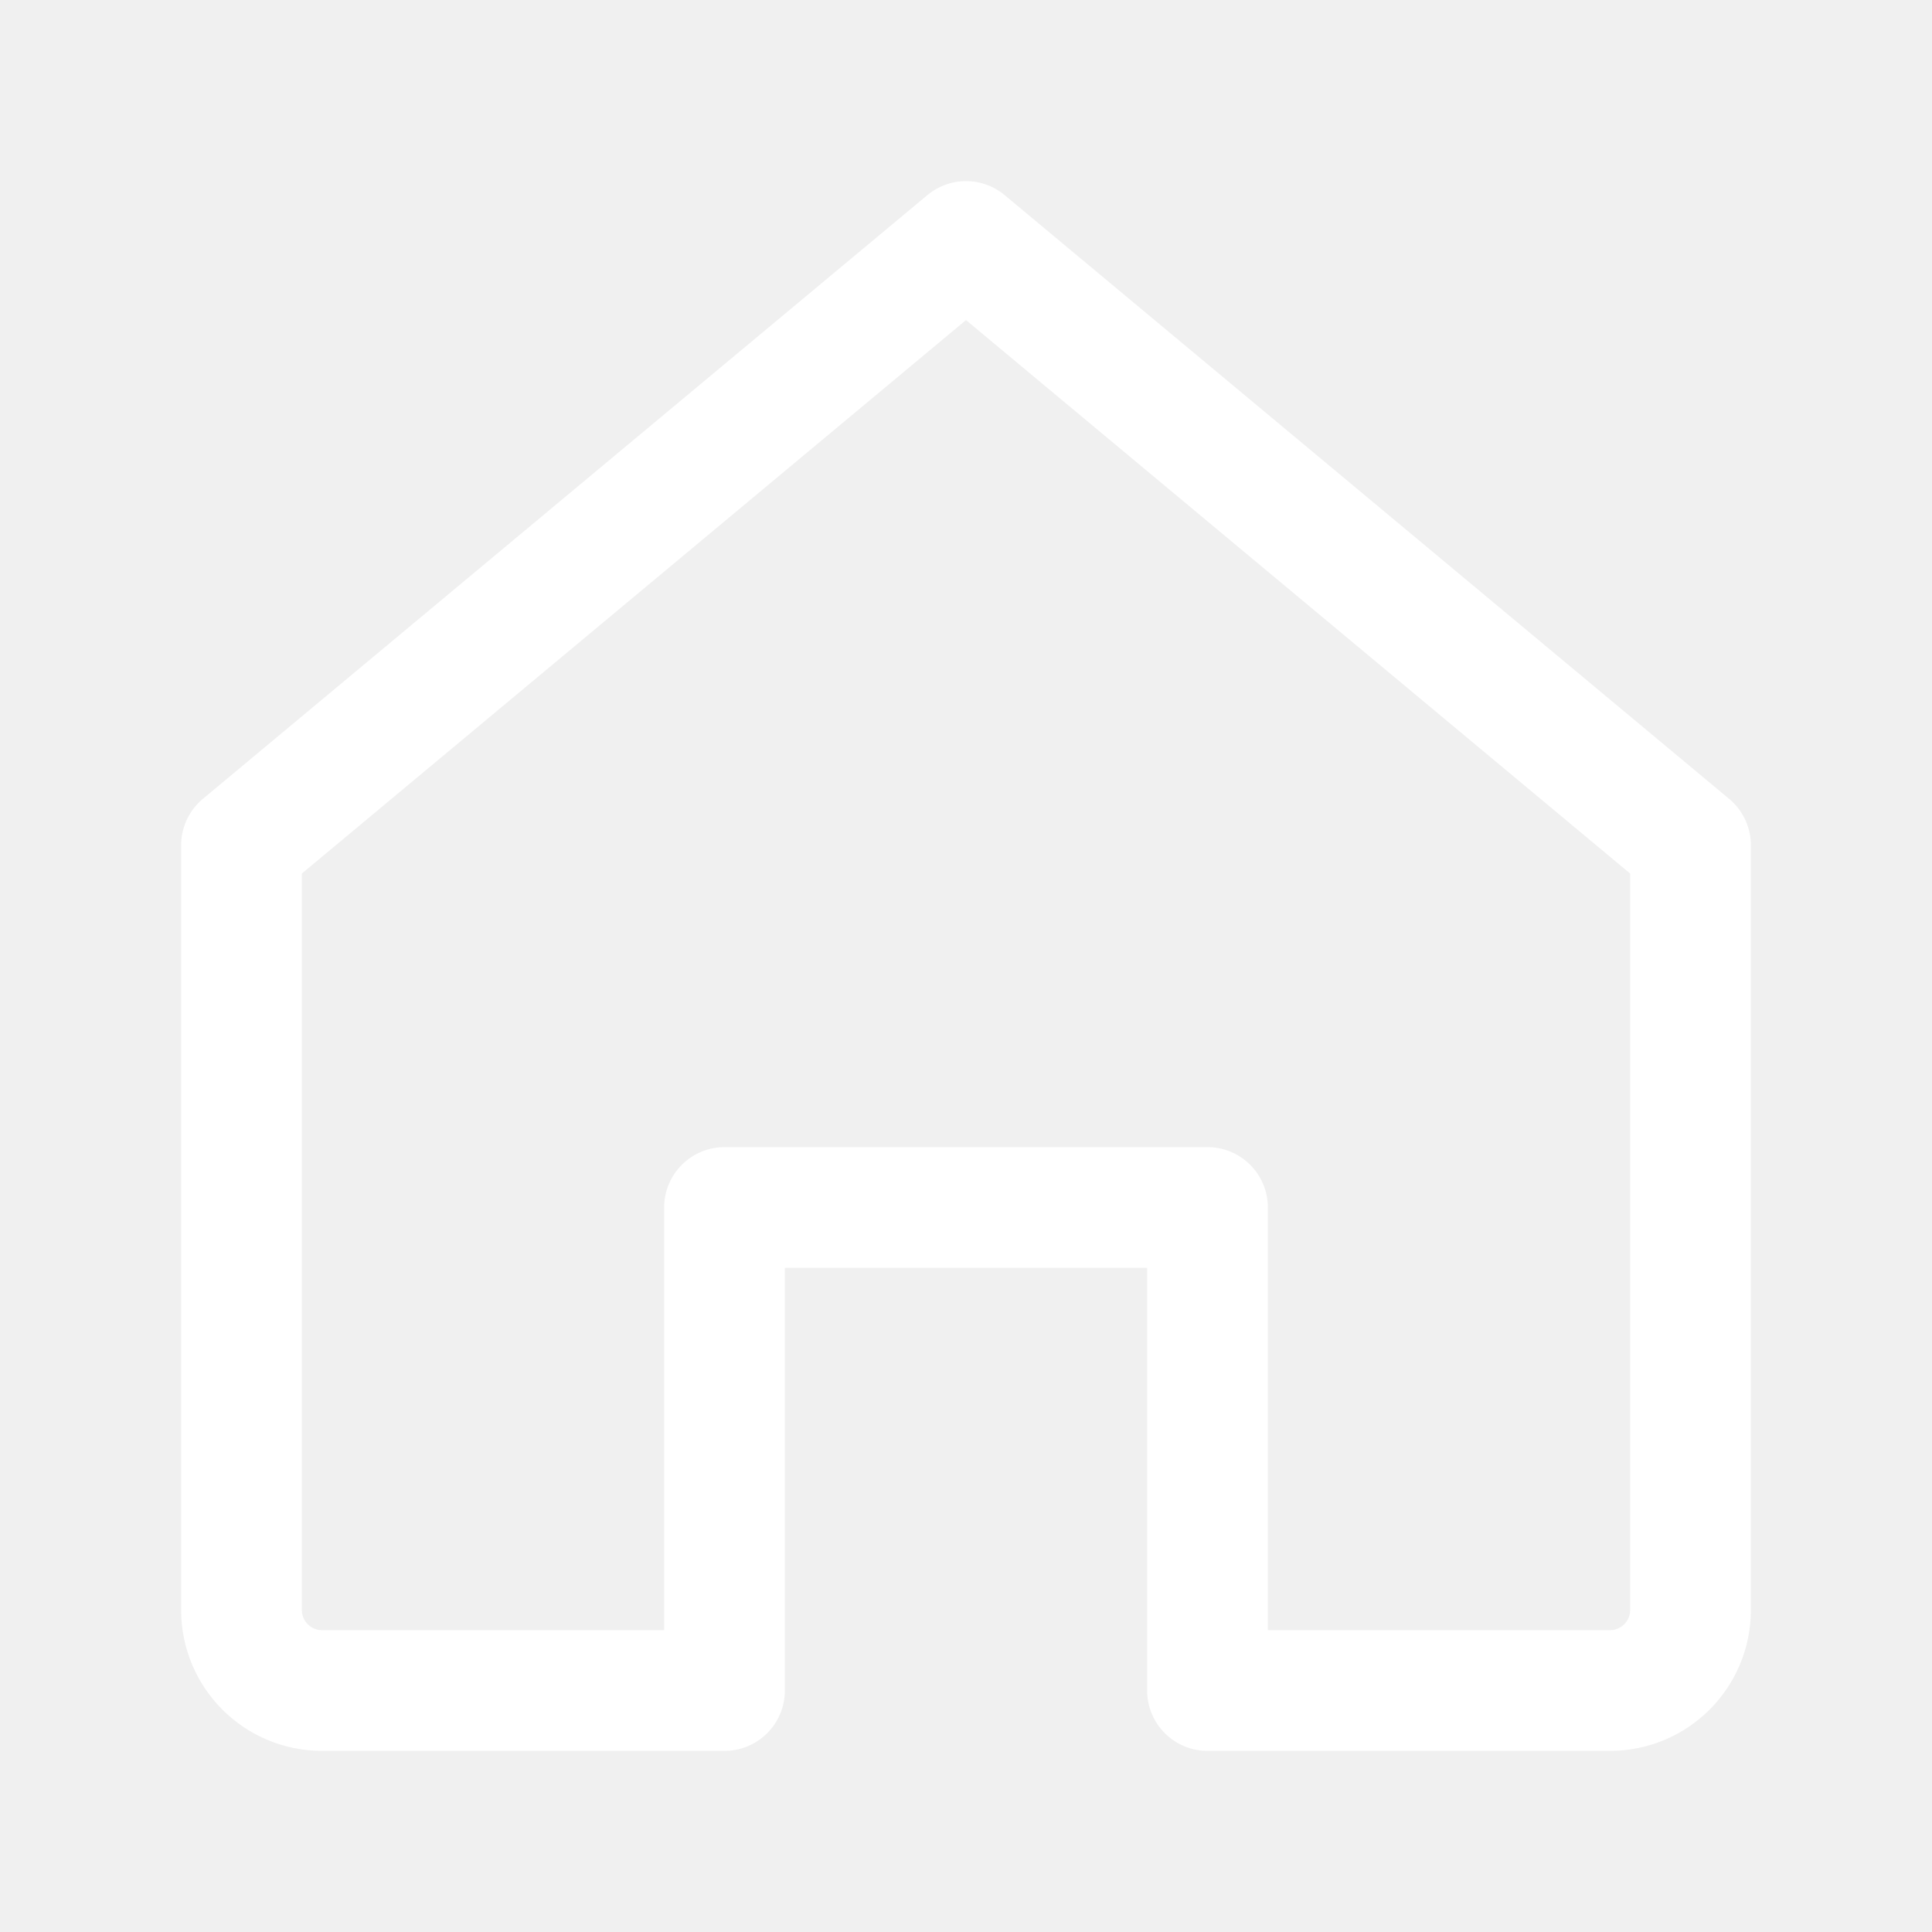
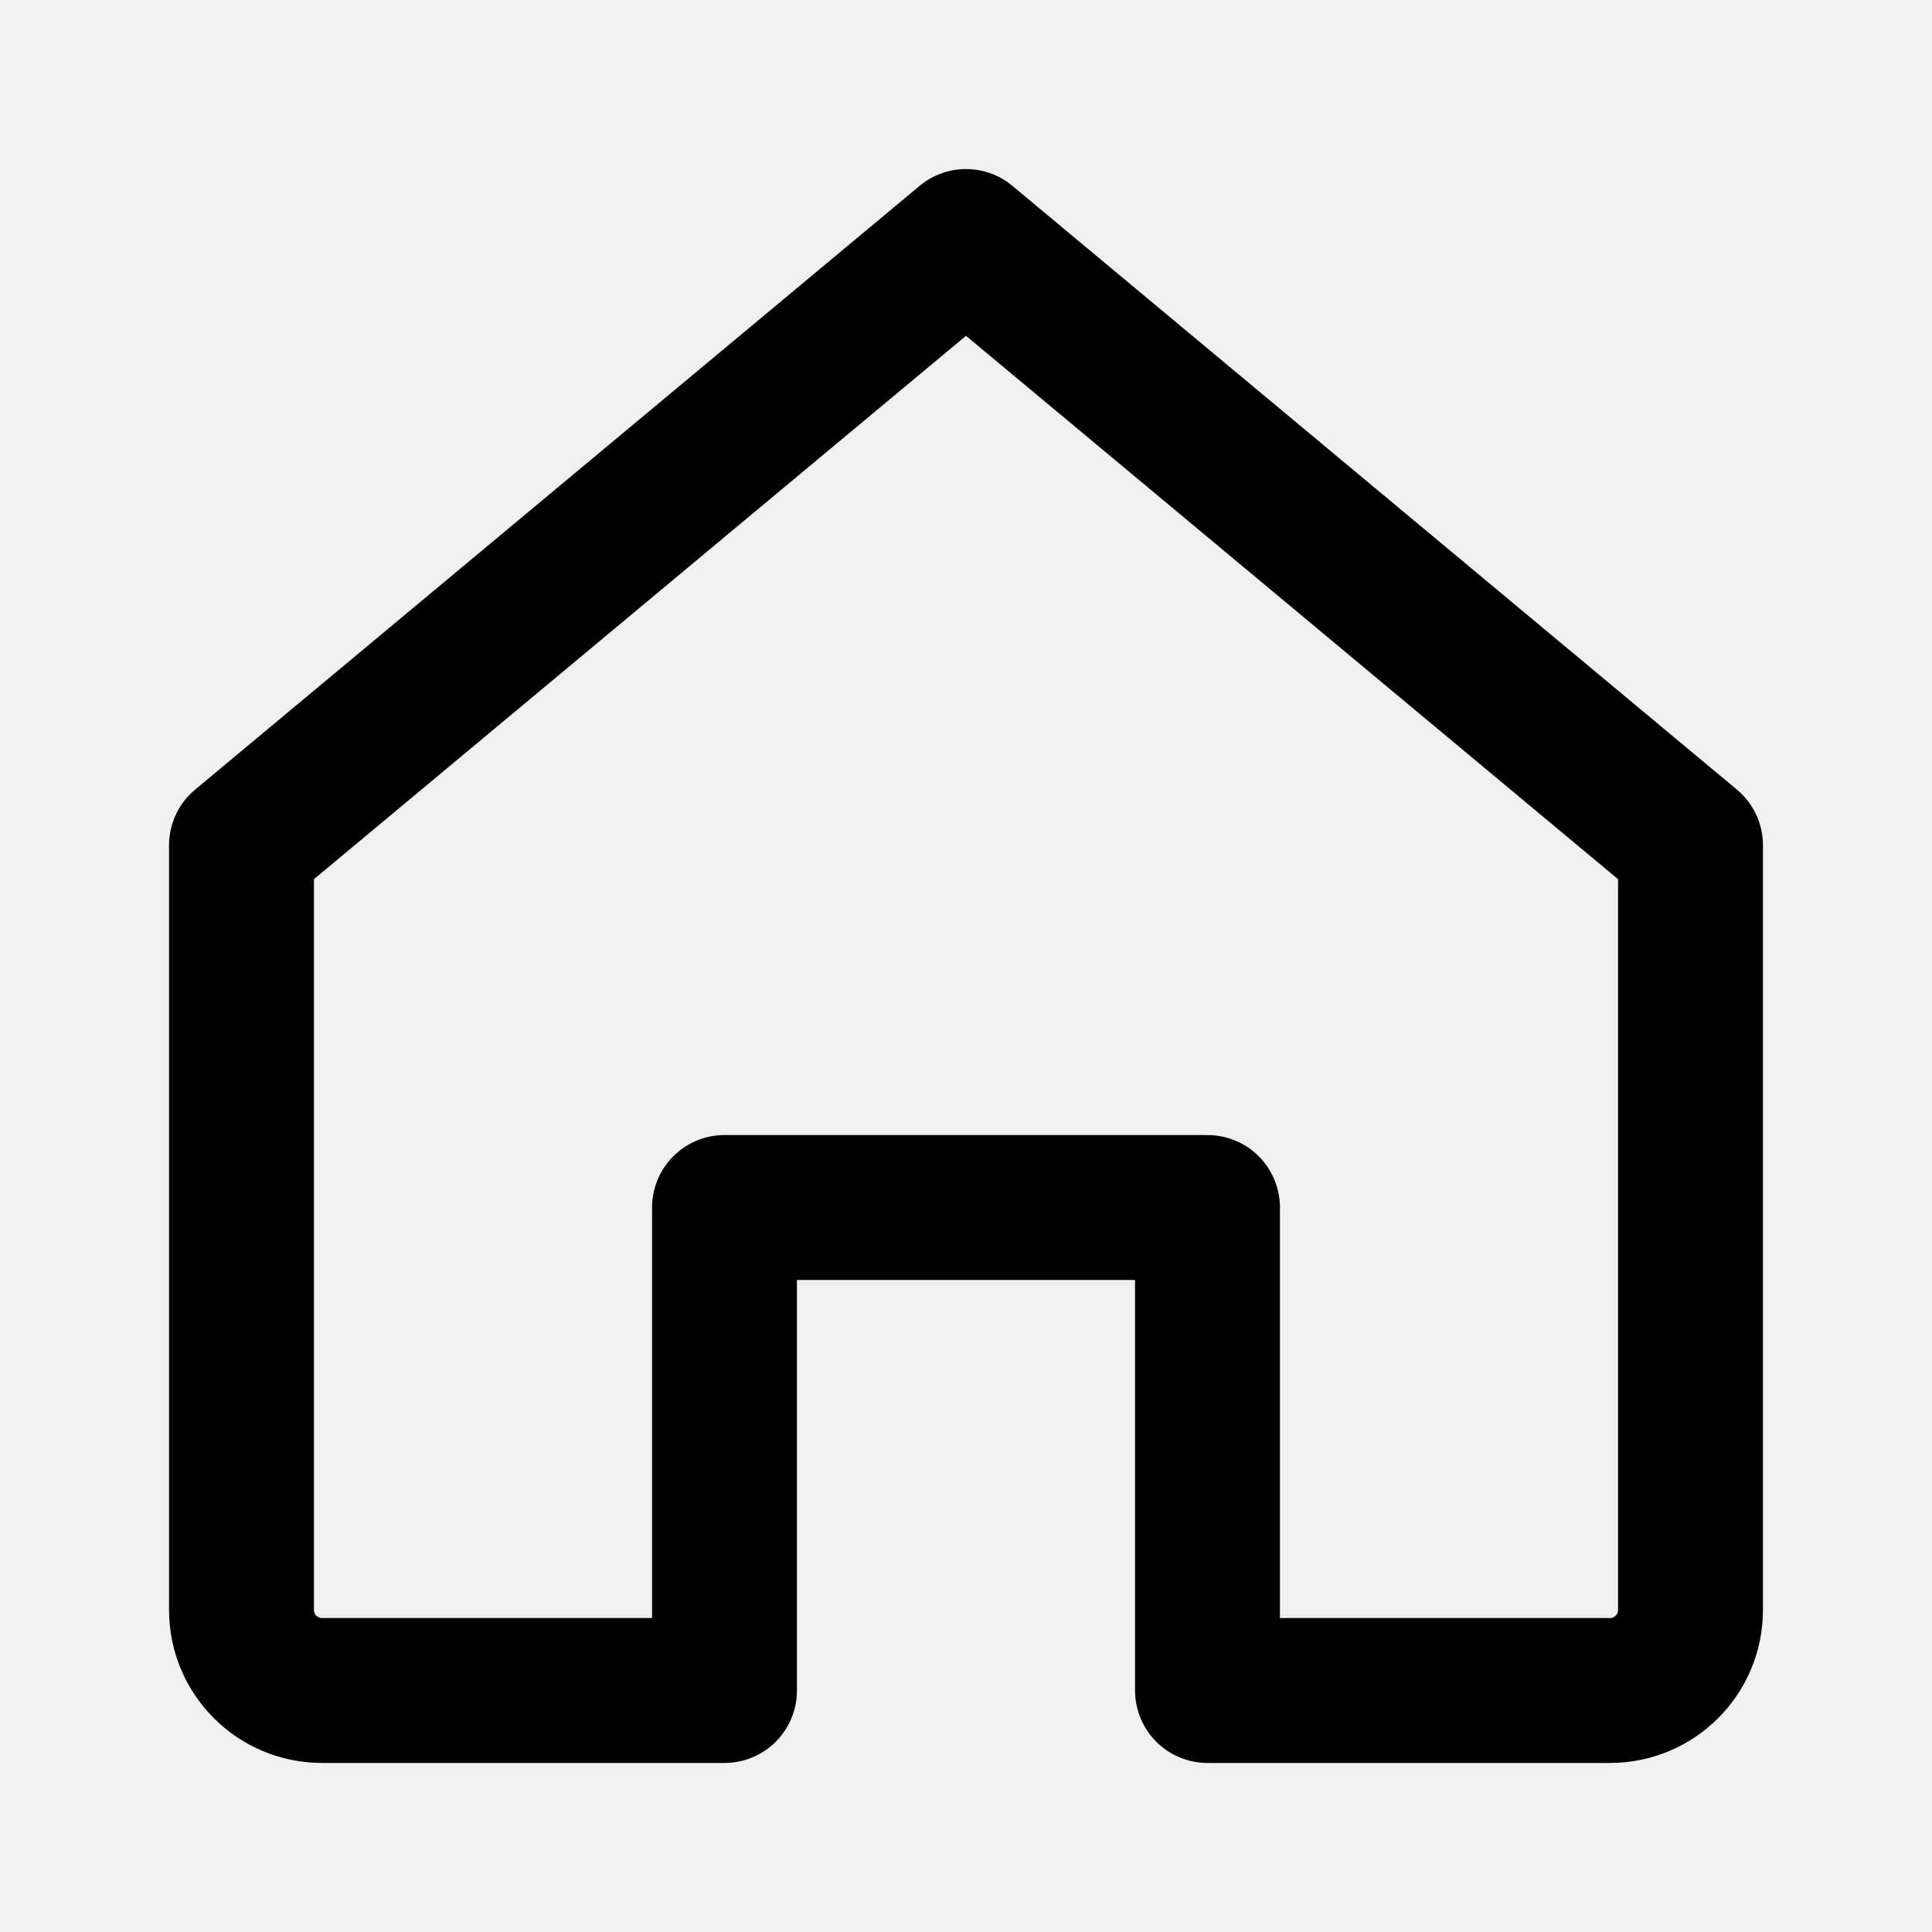
- <svg xmlns="http://www.w3.org/2000/svg" viewBox="0 0 24 24" width="24" height="24">
-   <path d="M3 10.5 12 3l9 7.5V20a1 1 0 0 1-1 1h-5v-6H9v6H4a1 1 0 0 1-1-1z" fill="none" stroke="#ffffff" stroke-width="1.5" stroke-linecap="round" stroke-linejoin="round" />
+ <svg xmlns="http://www.w3.org/2000/svg" viewBox="0 0 24 24" fill="none" stroke="currentColor" stroke-width="1.8" stroke-linecap="round" stroke-linejoin="round">
+   <path d="M3 10.5 12 3l9 7.5V20a1 1 0 0 1-1 1h-5v-6H9v6H4a1 1 0 0 1-1-1z" />
</svg>
